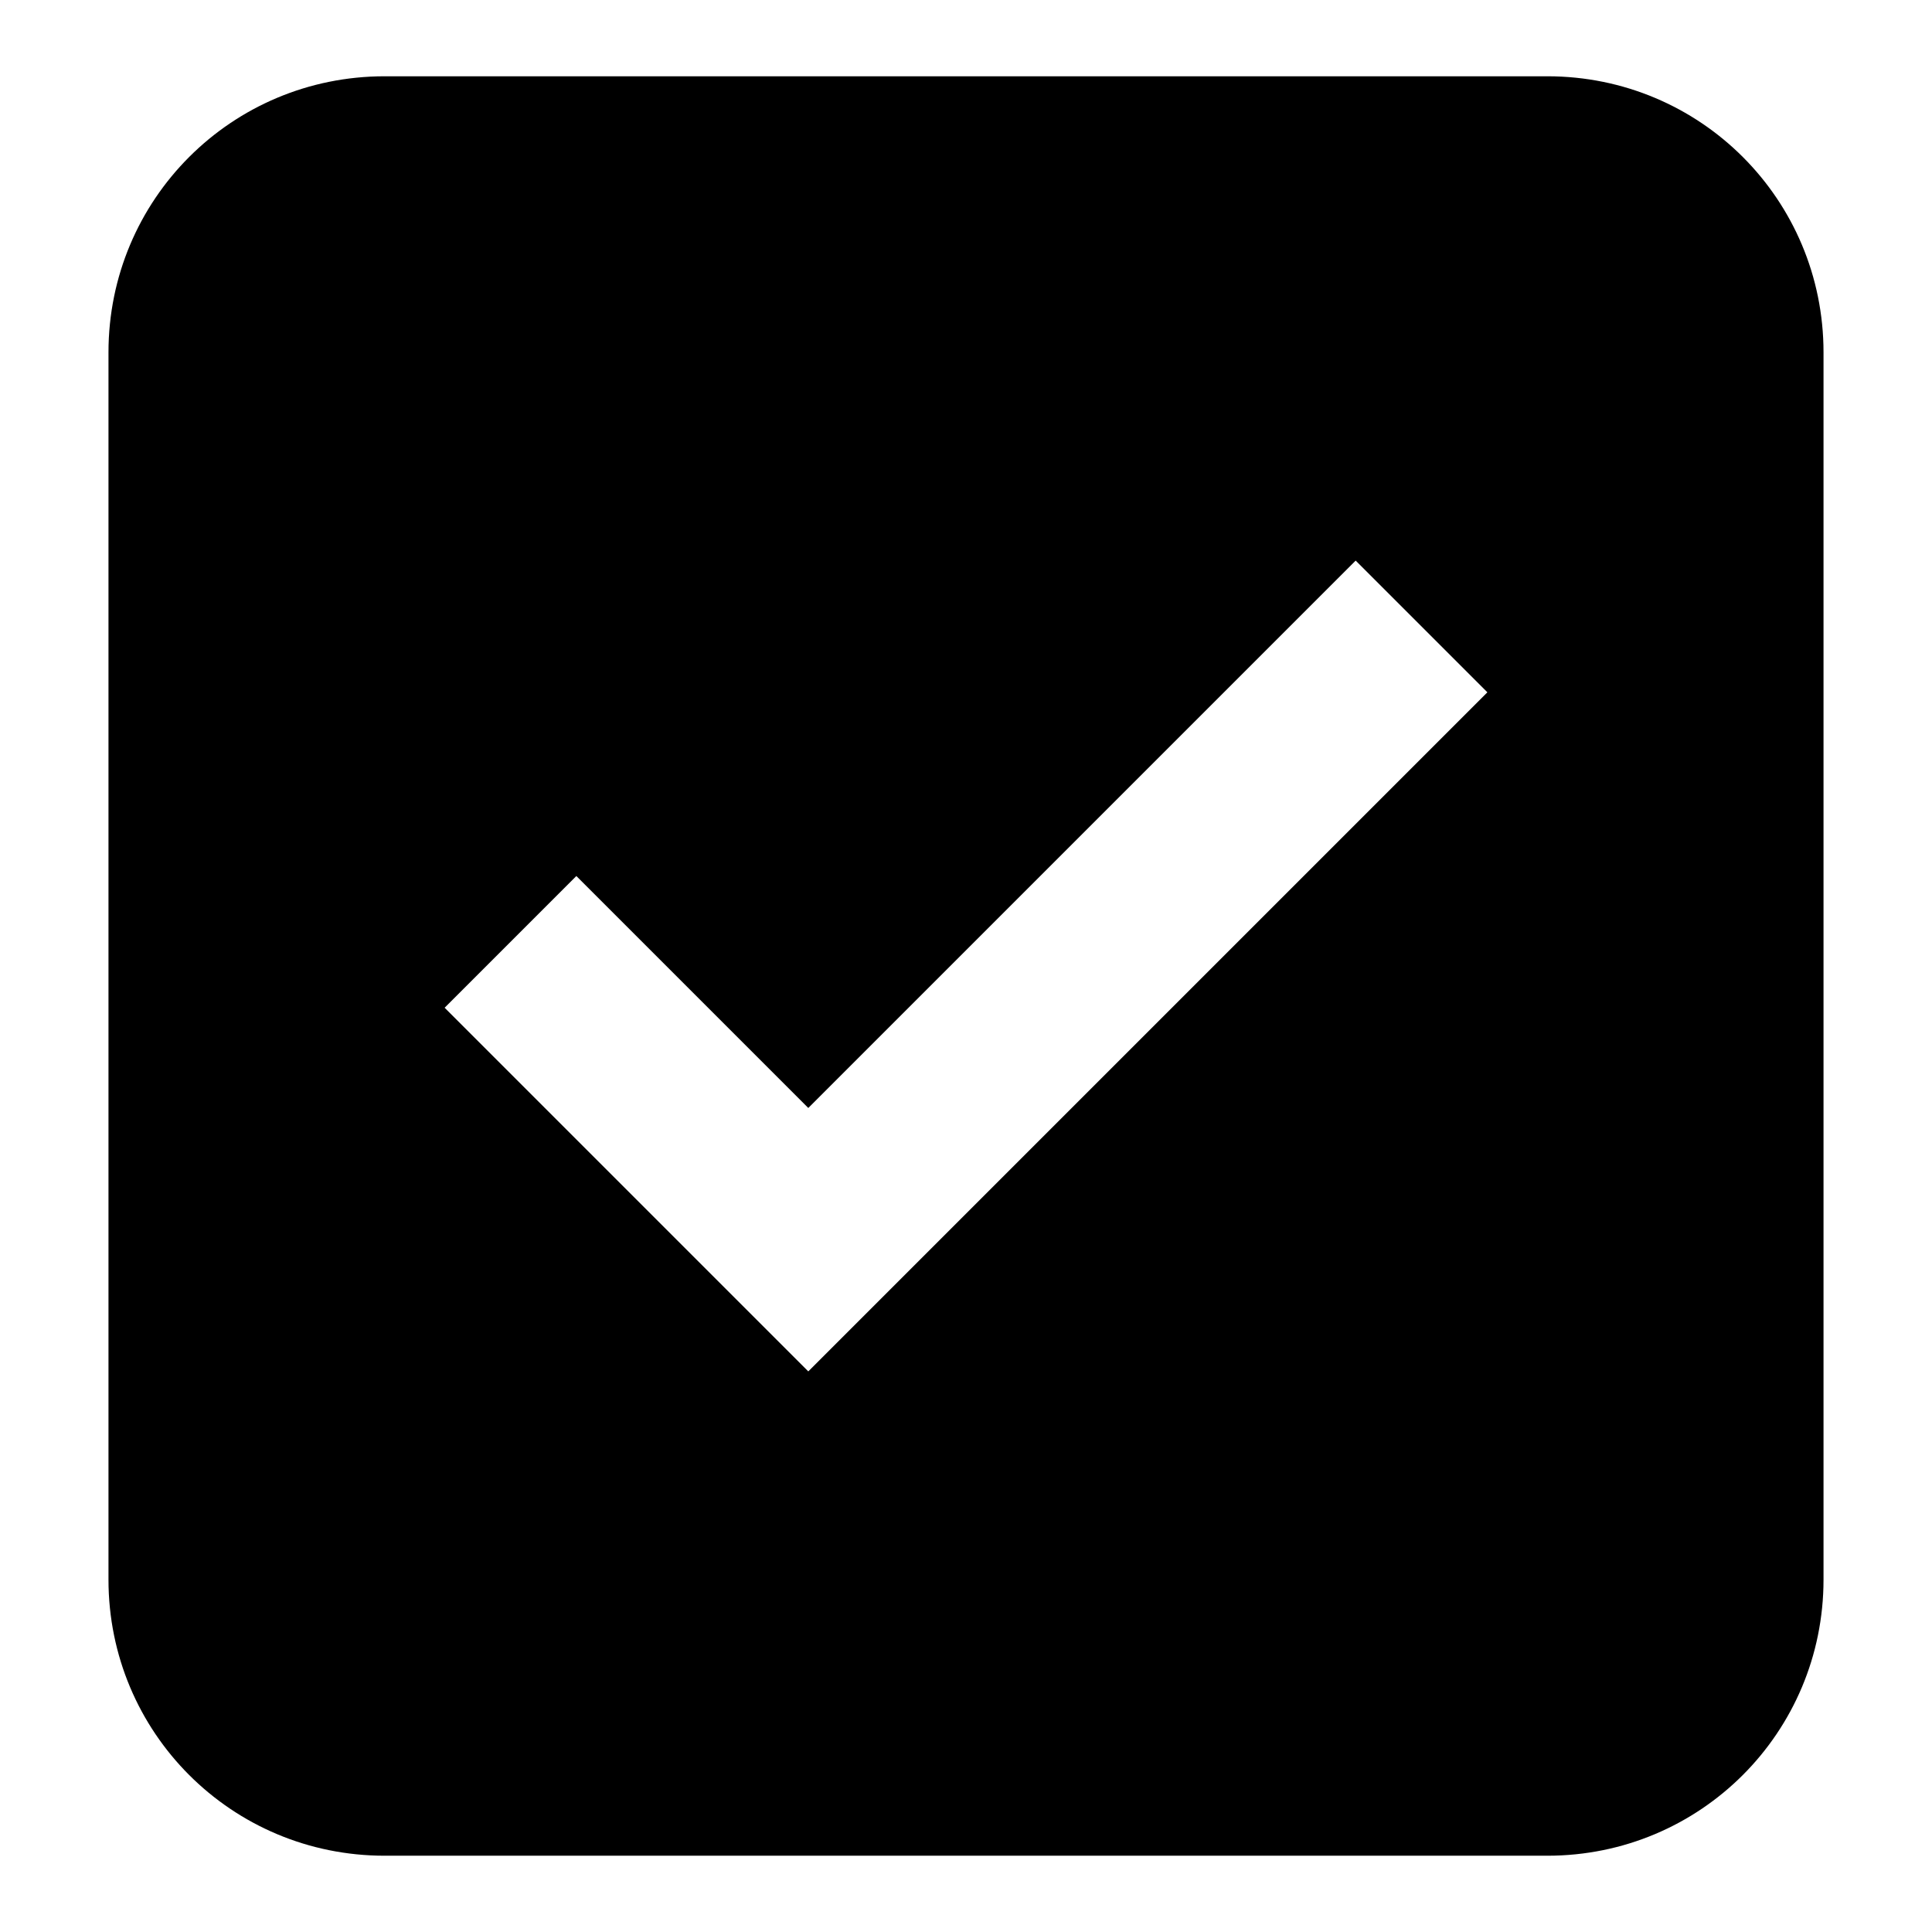
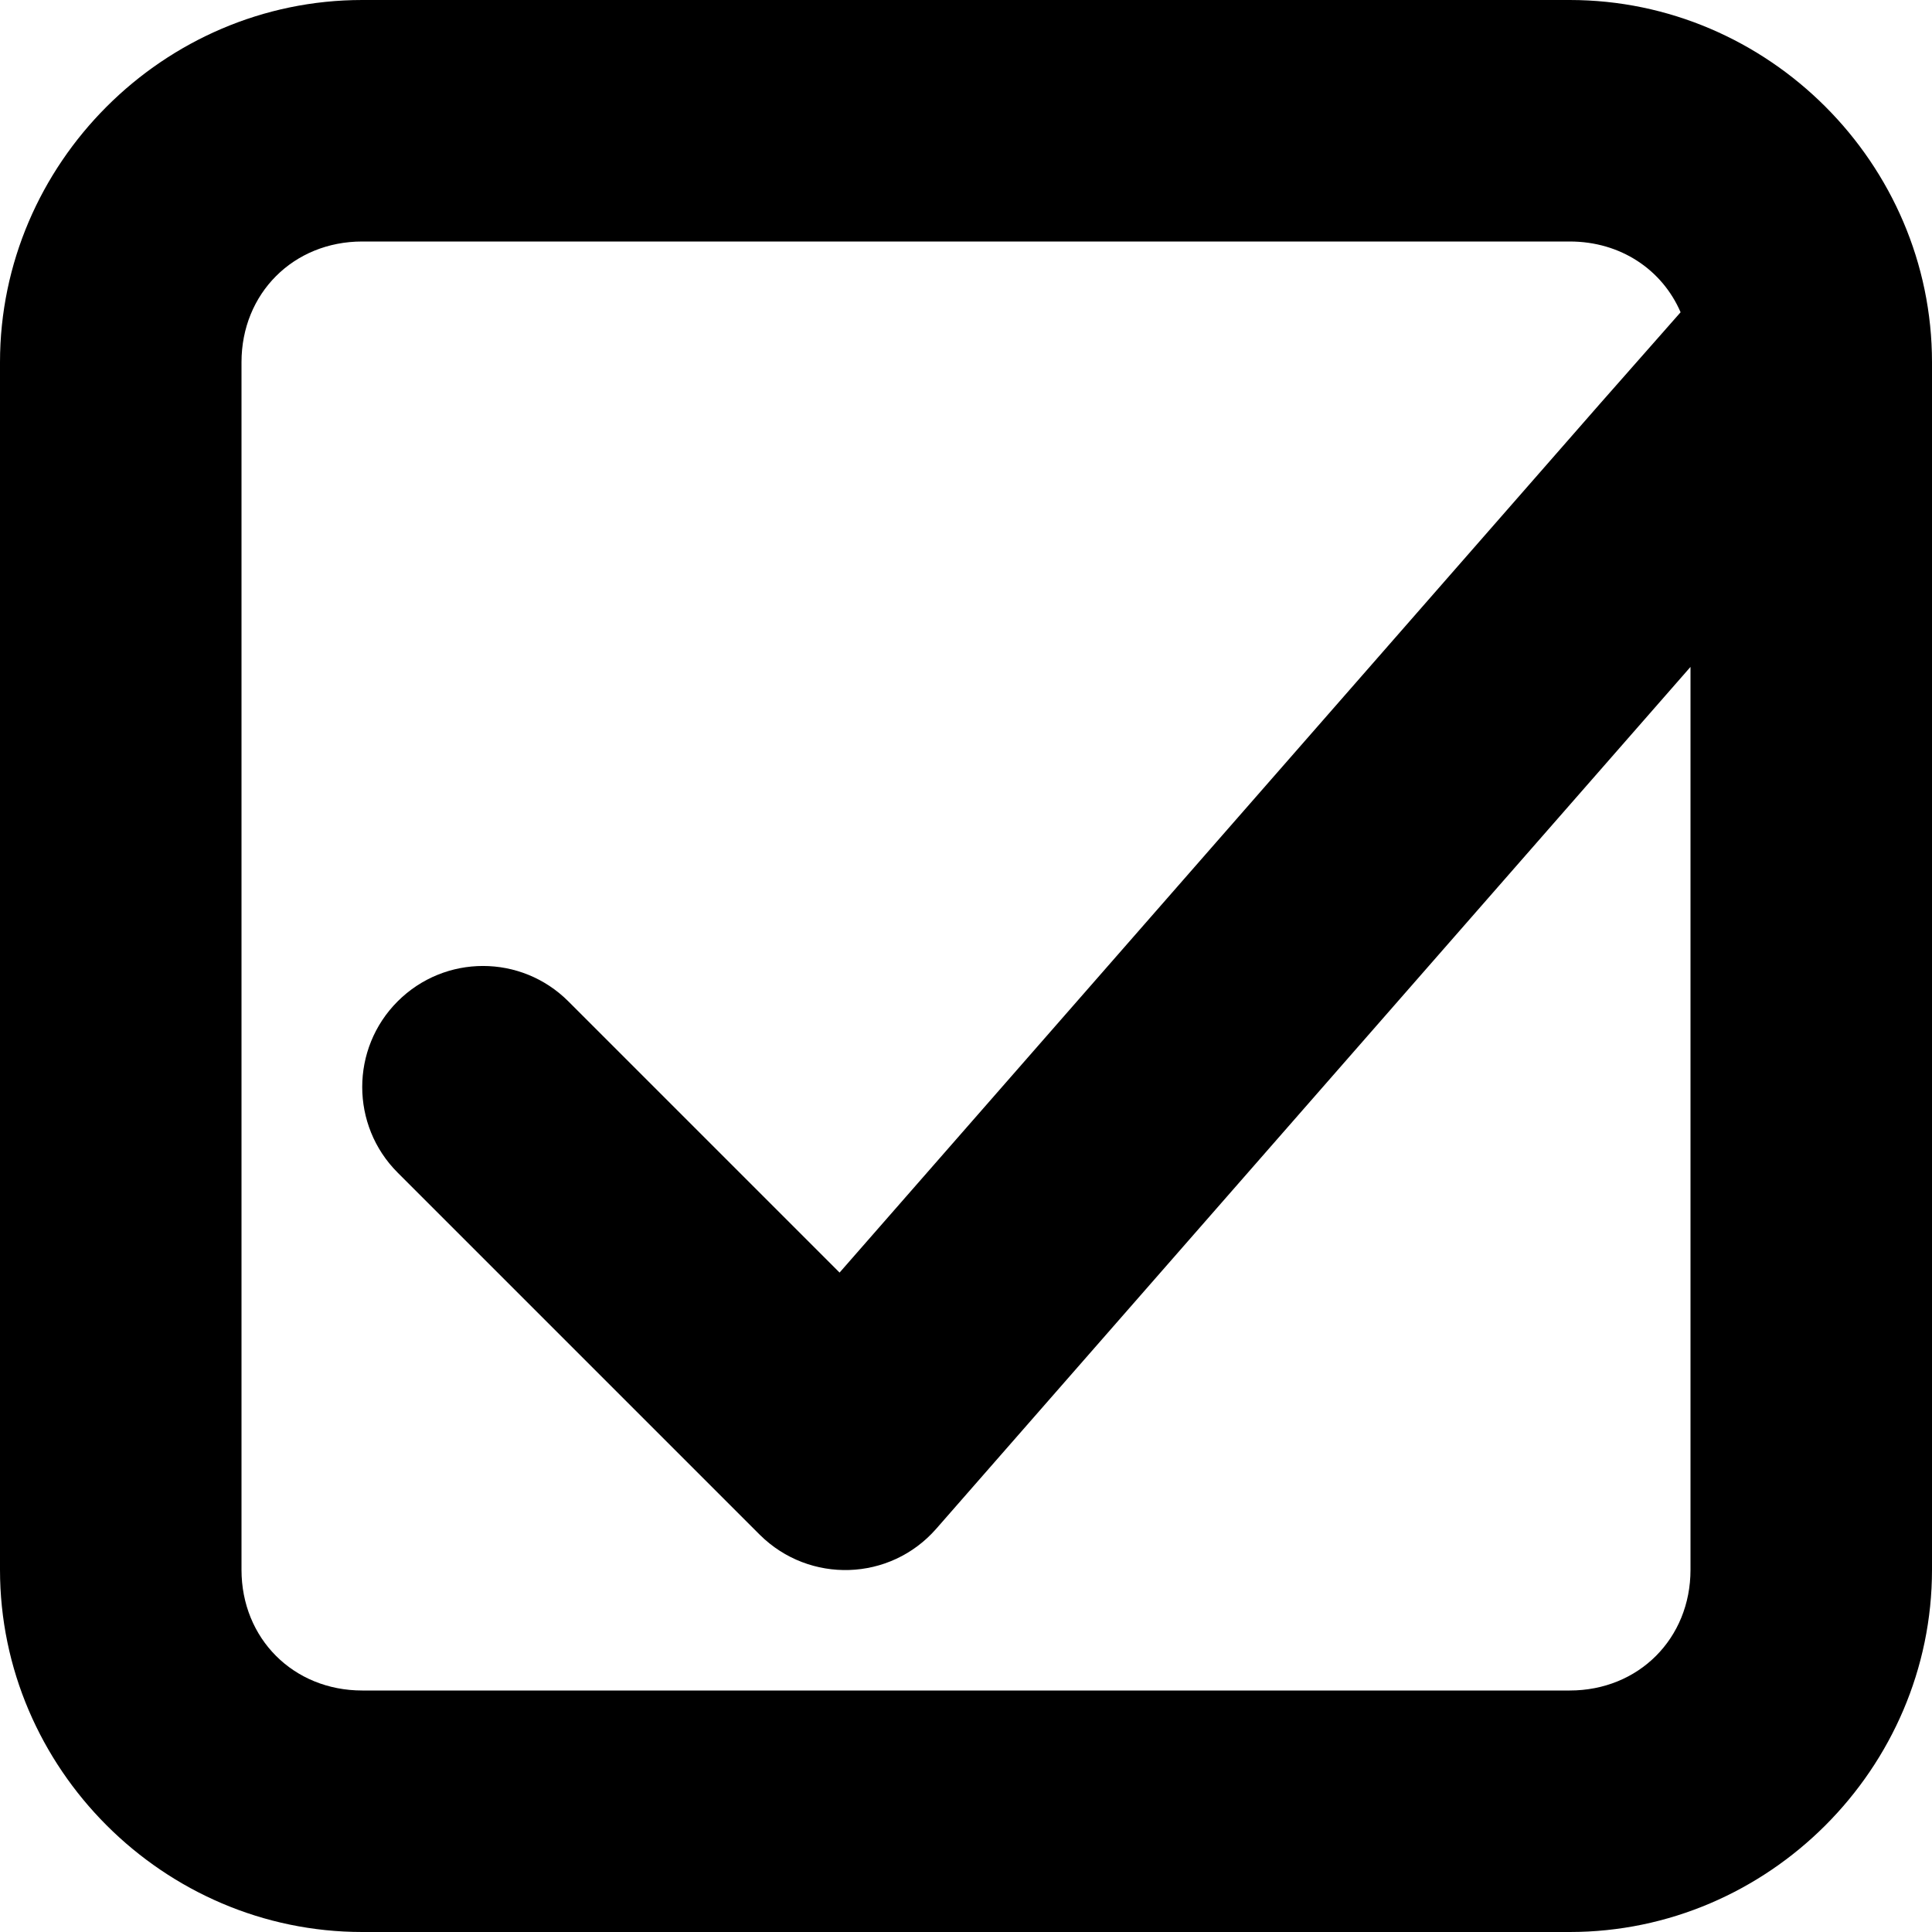
- <svg xmlns="http://www.w3.org/2000/svg" width="1080" height="1080" viewBox="0 0 1080 1080" version="1.1" id="svg5">
-   <defs id="defs2">
-     <clipPath clipPathUnits="userSpaceOnUse" id="clipPath2048">
-       <g id="use2050">
-         <g id="g2060" transform="translate(-4.080333,6.909801)" style="display:inline;fill:#d35f5f">
-           <rect style="fill:#d35f5f;fill-opacity:1;fill-rule:evenodd;stroke-width:0.904" id="rect2056" width="104.125" height="287.493" x="-214.814" y="572.086" transform="rotate(-45)" />
-           <rect style="fill:#d35f5f;fill-opacity:1;fill-rule:evenodd;stroke-width:1.235" id="rect2058" width="104.125" height="536.855" x="755.454" y="-322.041" transform="rotate(45)" />
-         </g>
-       </g>
-     </clipPath>
-   </defs>
-   <g id="layer1" style="display:inline">
-     <path id="rect1466" style="fill:#000000" d="M 215.004 42.641 C 129.486 42.641 60.641 111.486 60.641 197.004 L 60.641 882.996 C 60.641 968.514 129.486 1037.359 215.004 1037.359 L 864.996 1037.359 C 950.514 1037.359 1019.359 968.514 1019.359 882.996 L 1019.359 197.004 C 1019.359 111.486 950.514 42.641 864.996 42.641 L 215.004 42.641 z M 757.824 313.379 L 831.451 387.006 L 525.465 692.994 L 451.838 766.621 L 378.211 692.994 L 248.549 563.332 L 322.176 489.705 L 451.838 619.367 L 757.824 313.379 z " />
-   </g>
-   <g id="layer2" />
+ <svg xmlns="http://www.w3.org/2000/svg" height="16px" viewBox="0 0 16 16" width="16px">
+   <path d="m 3 0 c -1.645 0 -3 1.355 -3 3 v 10 c 0 1.645 1.355 3 3 3 h 10 c 1.645 0 3 -1.355 3 -3 v -10 c 0 -1.645 -1.355 -3 -3 -3 z m 0 2 h 10 c 0.422 0 0.766 0.234 0.918 0.586 l -0.668 0.758 l -6.297 7.195 l -2.246 -2.246 c -0.391 -0.391 -1.023 -0.391 -1.414 0 s -0.391 1.027 0 1.418 l 3 3 c 0.41 0.406 1.078 0.387 1.461 -0.051 l 6.246 -7.137 v 7.477 c 0 0.57 -0.43 1 -1 1 h -10 c -0.57 0 -1 -0.43 -1 -1 v -10 c 0 -0.57 0.43 -1 1 -1 z m 0 0" />
</svg>
